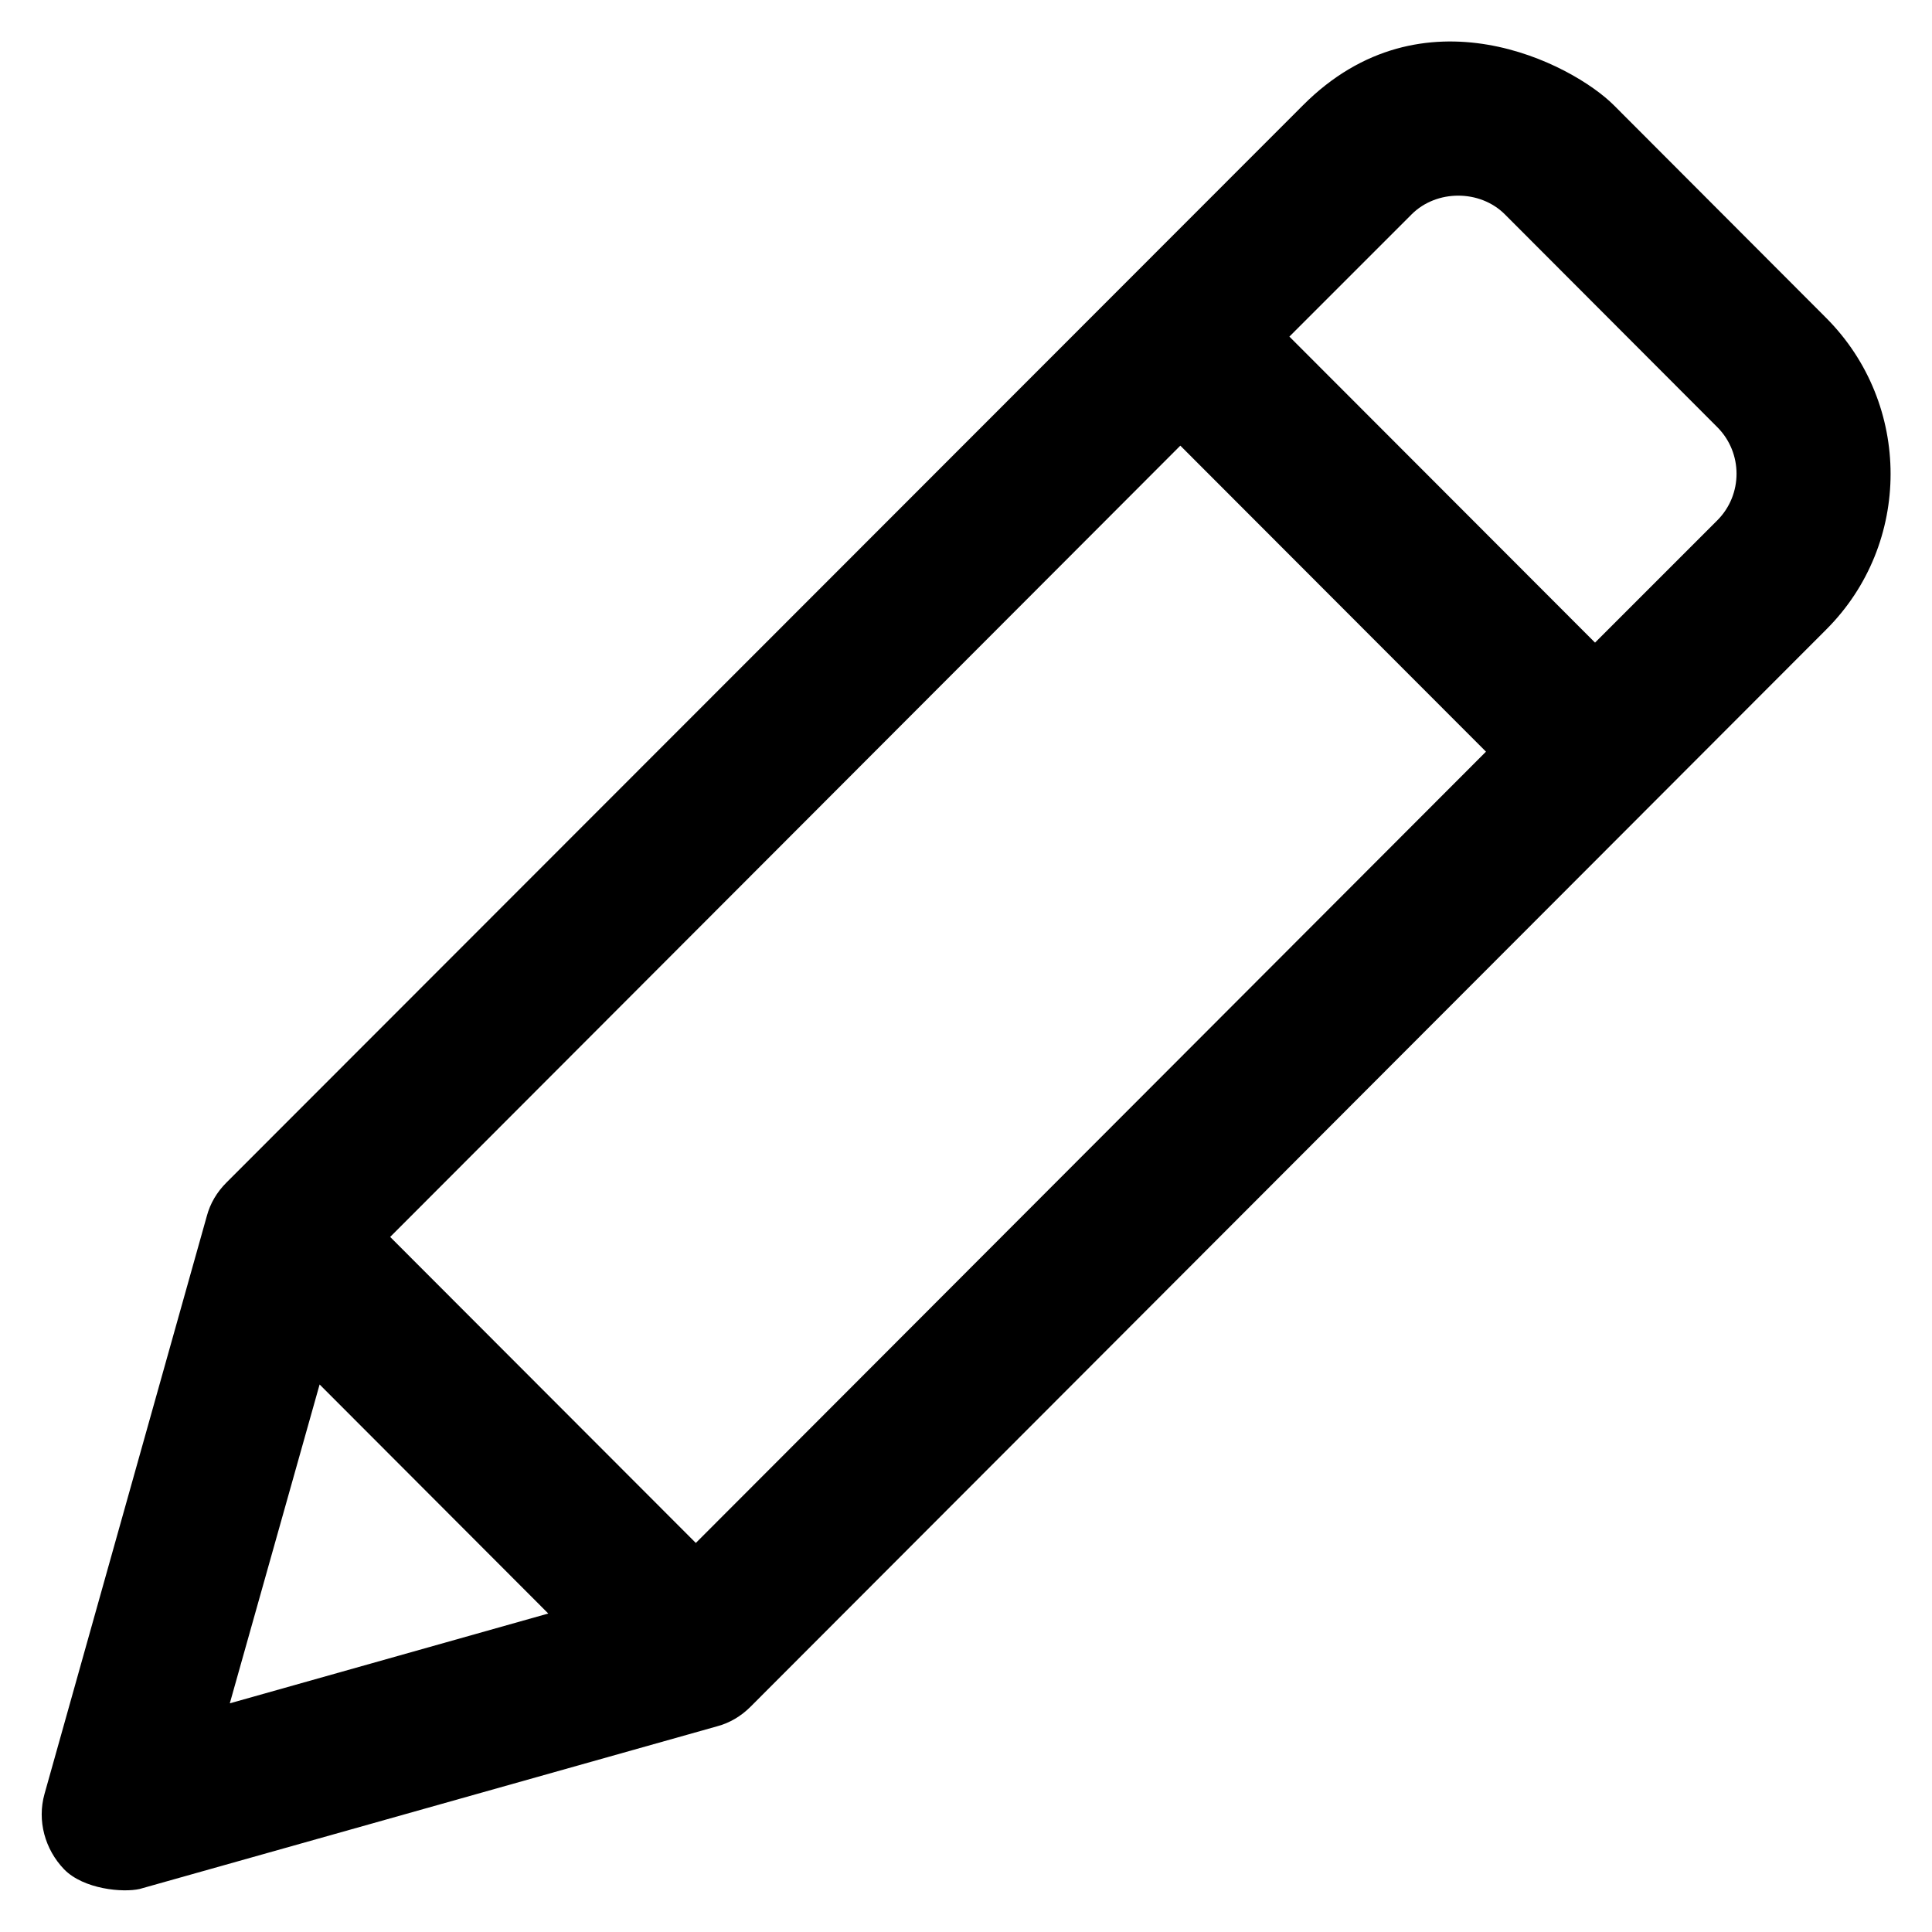
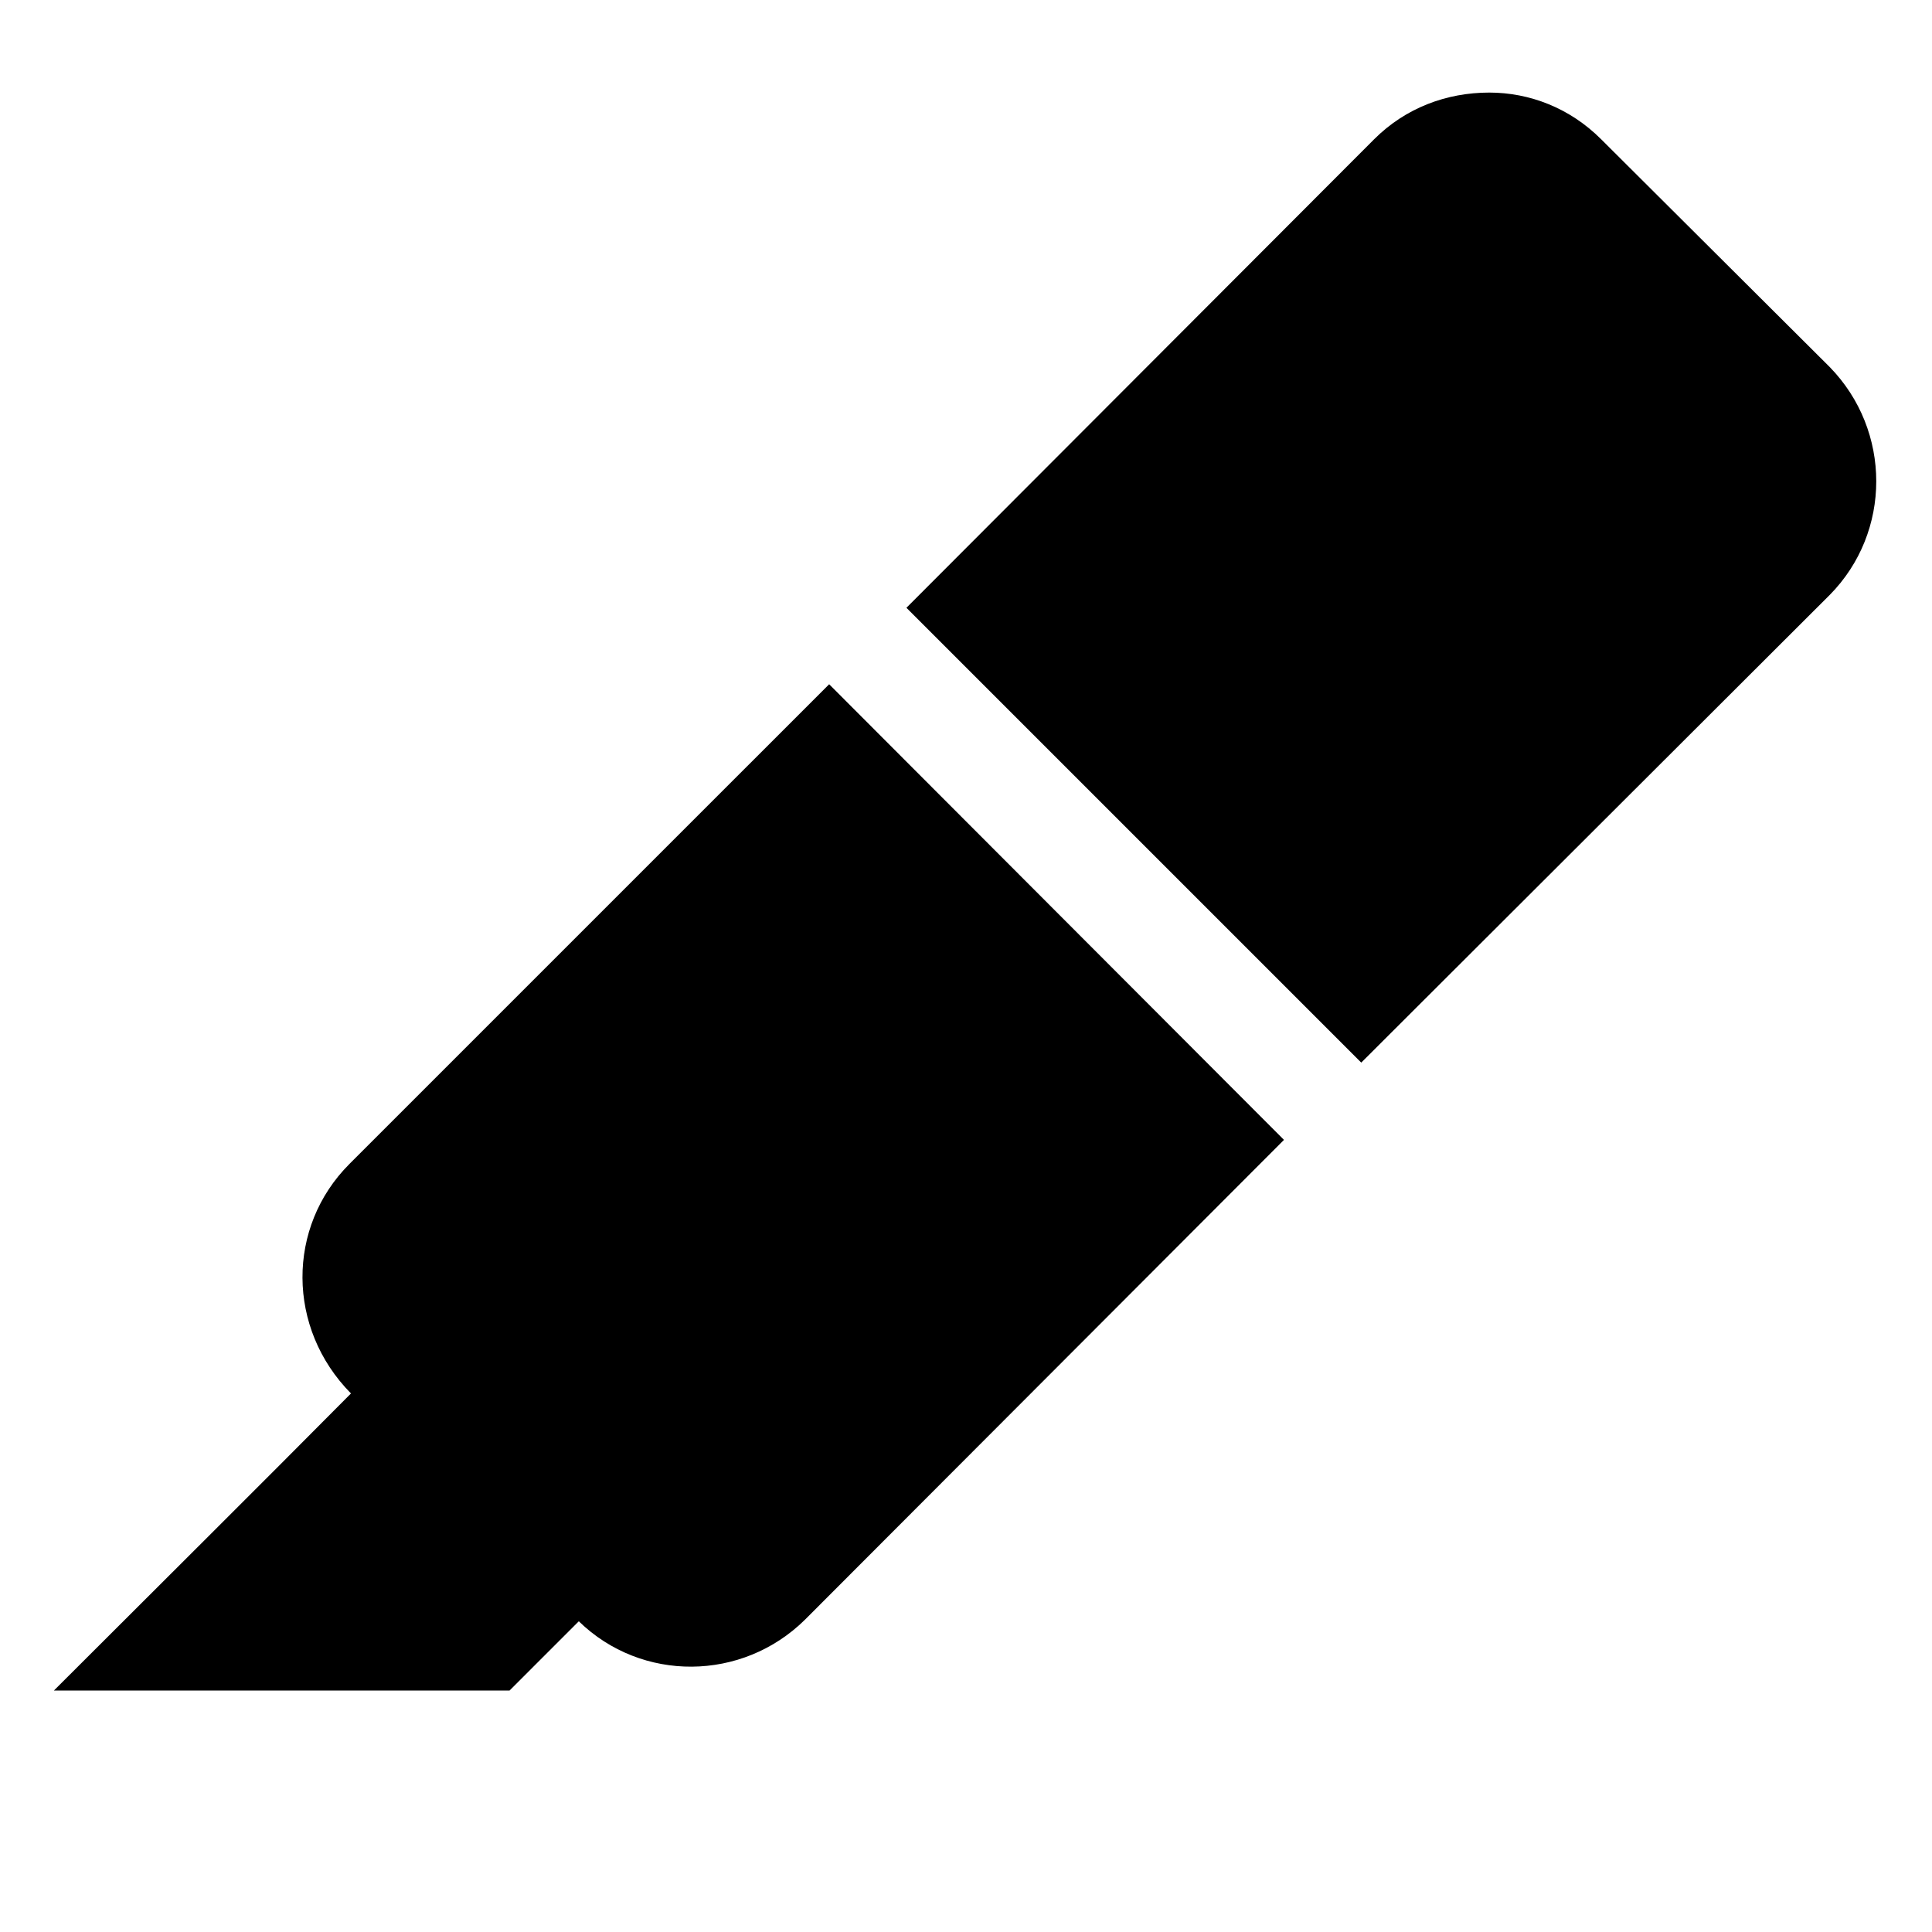
- <svg xmlns="http://www.w3.org/2000/svg" version="1.1" width="16" height="16" viewBox="0 0 16 16" enable-background="new 0 0 16 16">
-   <g>
-     <g transform="scale(0.03125)">
-       <path d="m455.1,137.9l-32.4,32.4-81-81.1 32.4-32.4c6.6-6.6 18.1-6.6 24.7,0l56.3,56.4c6.8,6.8 6.8,17.9 0,24.7zm-270.7,271l-81-81.1 209.4-209.7 81,81.1-209.4,209.7zm-99.7-42l60.6,60.7-84.4,23.8 23.8-84.5zm399.3-282.6l-56.3-56.4c-11-11-50.7-31.8-82.4,0l-285.3,285.5c-2.5,2.5-4.3,5.5-5.2,8.9l-43,153.1c-2,7.1 0.1,14.7 5.2,20 5.2,5.3 15.6,6.2 20,5.2l153-43.1c3.4-0.9 6.4-2.7 8.9-5.2l285.1-285.5c22.7-22.7 22.7-59.7 0-82.5z" />
-     </g>
-   </g>
+ <svg xmlns="http://www.w3.org/2000/svg" viewBox="0 0 24 24">
+   <path d="M18.5,1.15C17.97,1.15 17.46,1.34 17.07,1.73L11.26,7.55L16.91,13.2L22.73,7.39C23.5,6.61 23.5,5.35 22.73,4.56L19.89,1.73C19.5,1.34 19,1.15 18.5,1.15M10.3,8.5L4.34,14.46C3.56,15.24 3.56,16.5 4.36,17.31C3.14,18.54 1.9,19.77 0.67,21H6.33L7.19,20.14C7.97,20.9 9.22,20.89 10,20.12L15.95,14.16" />
</svg>
